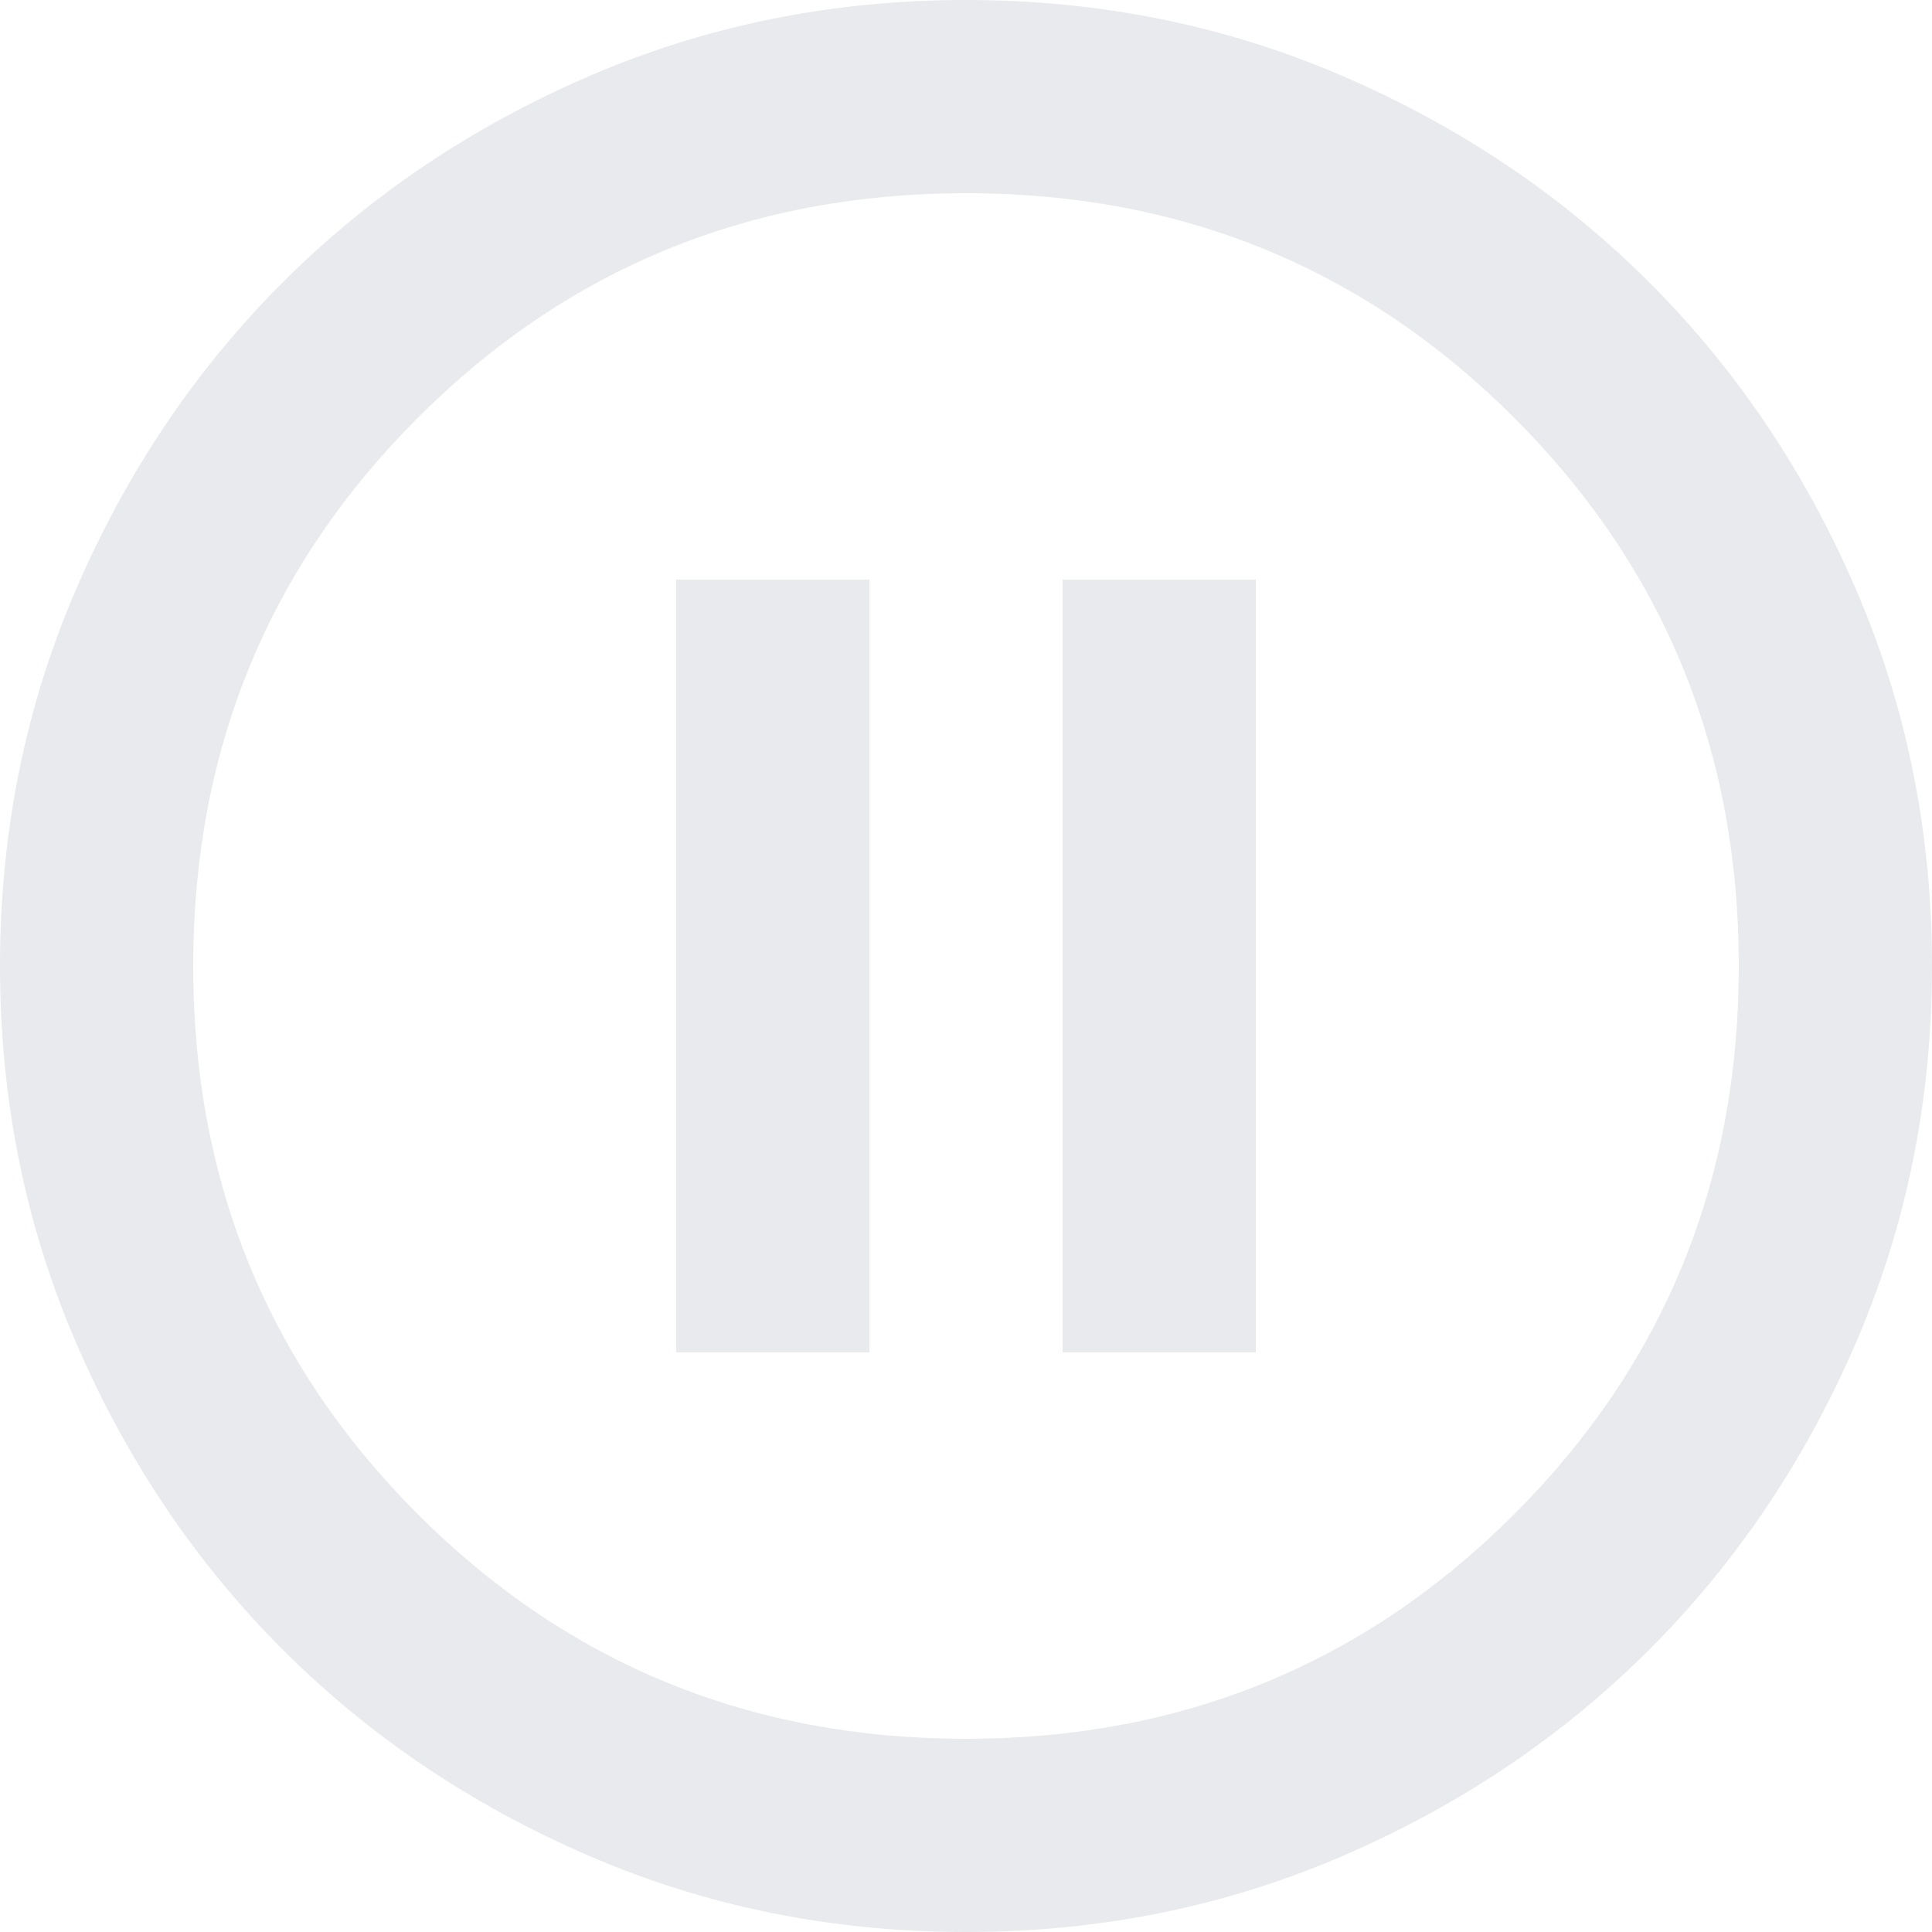
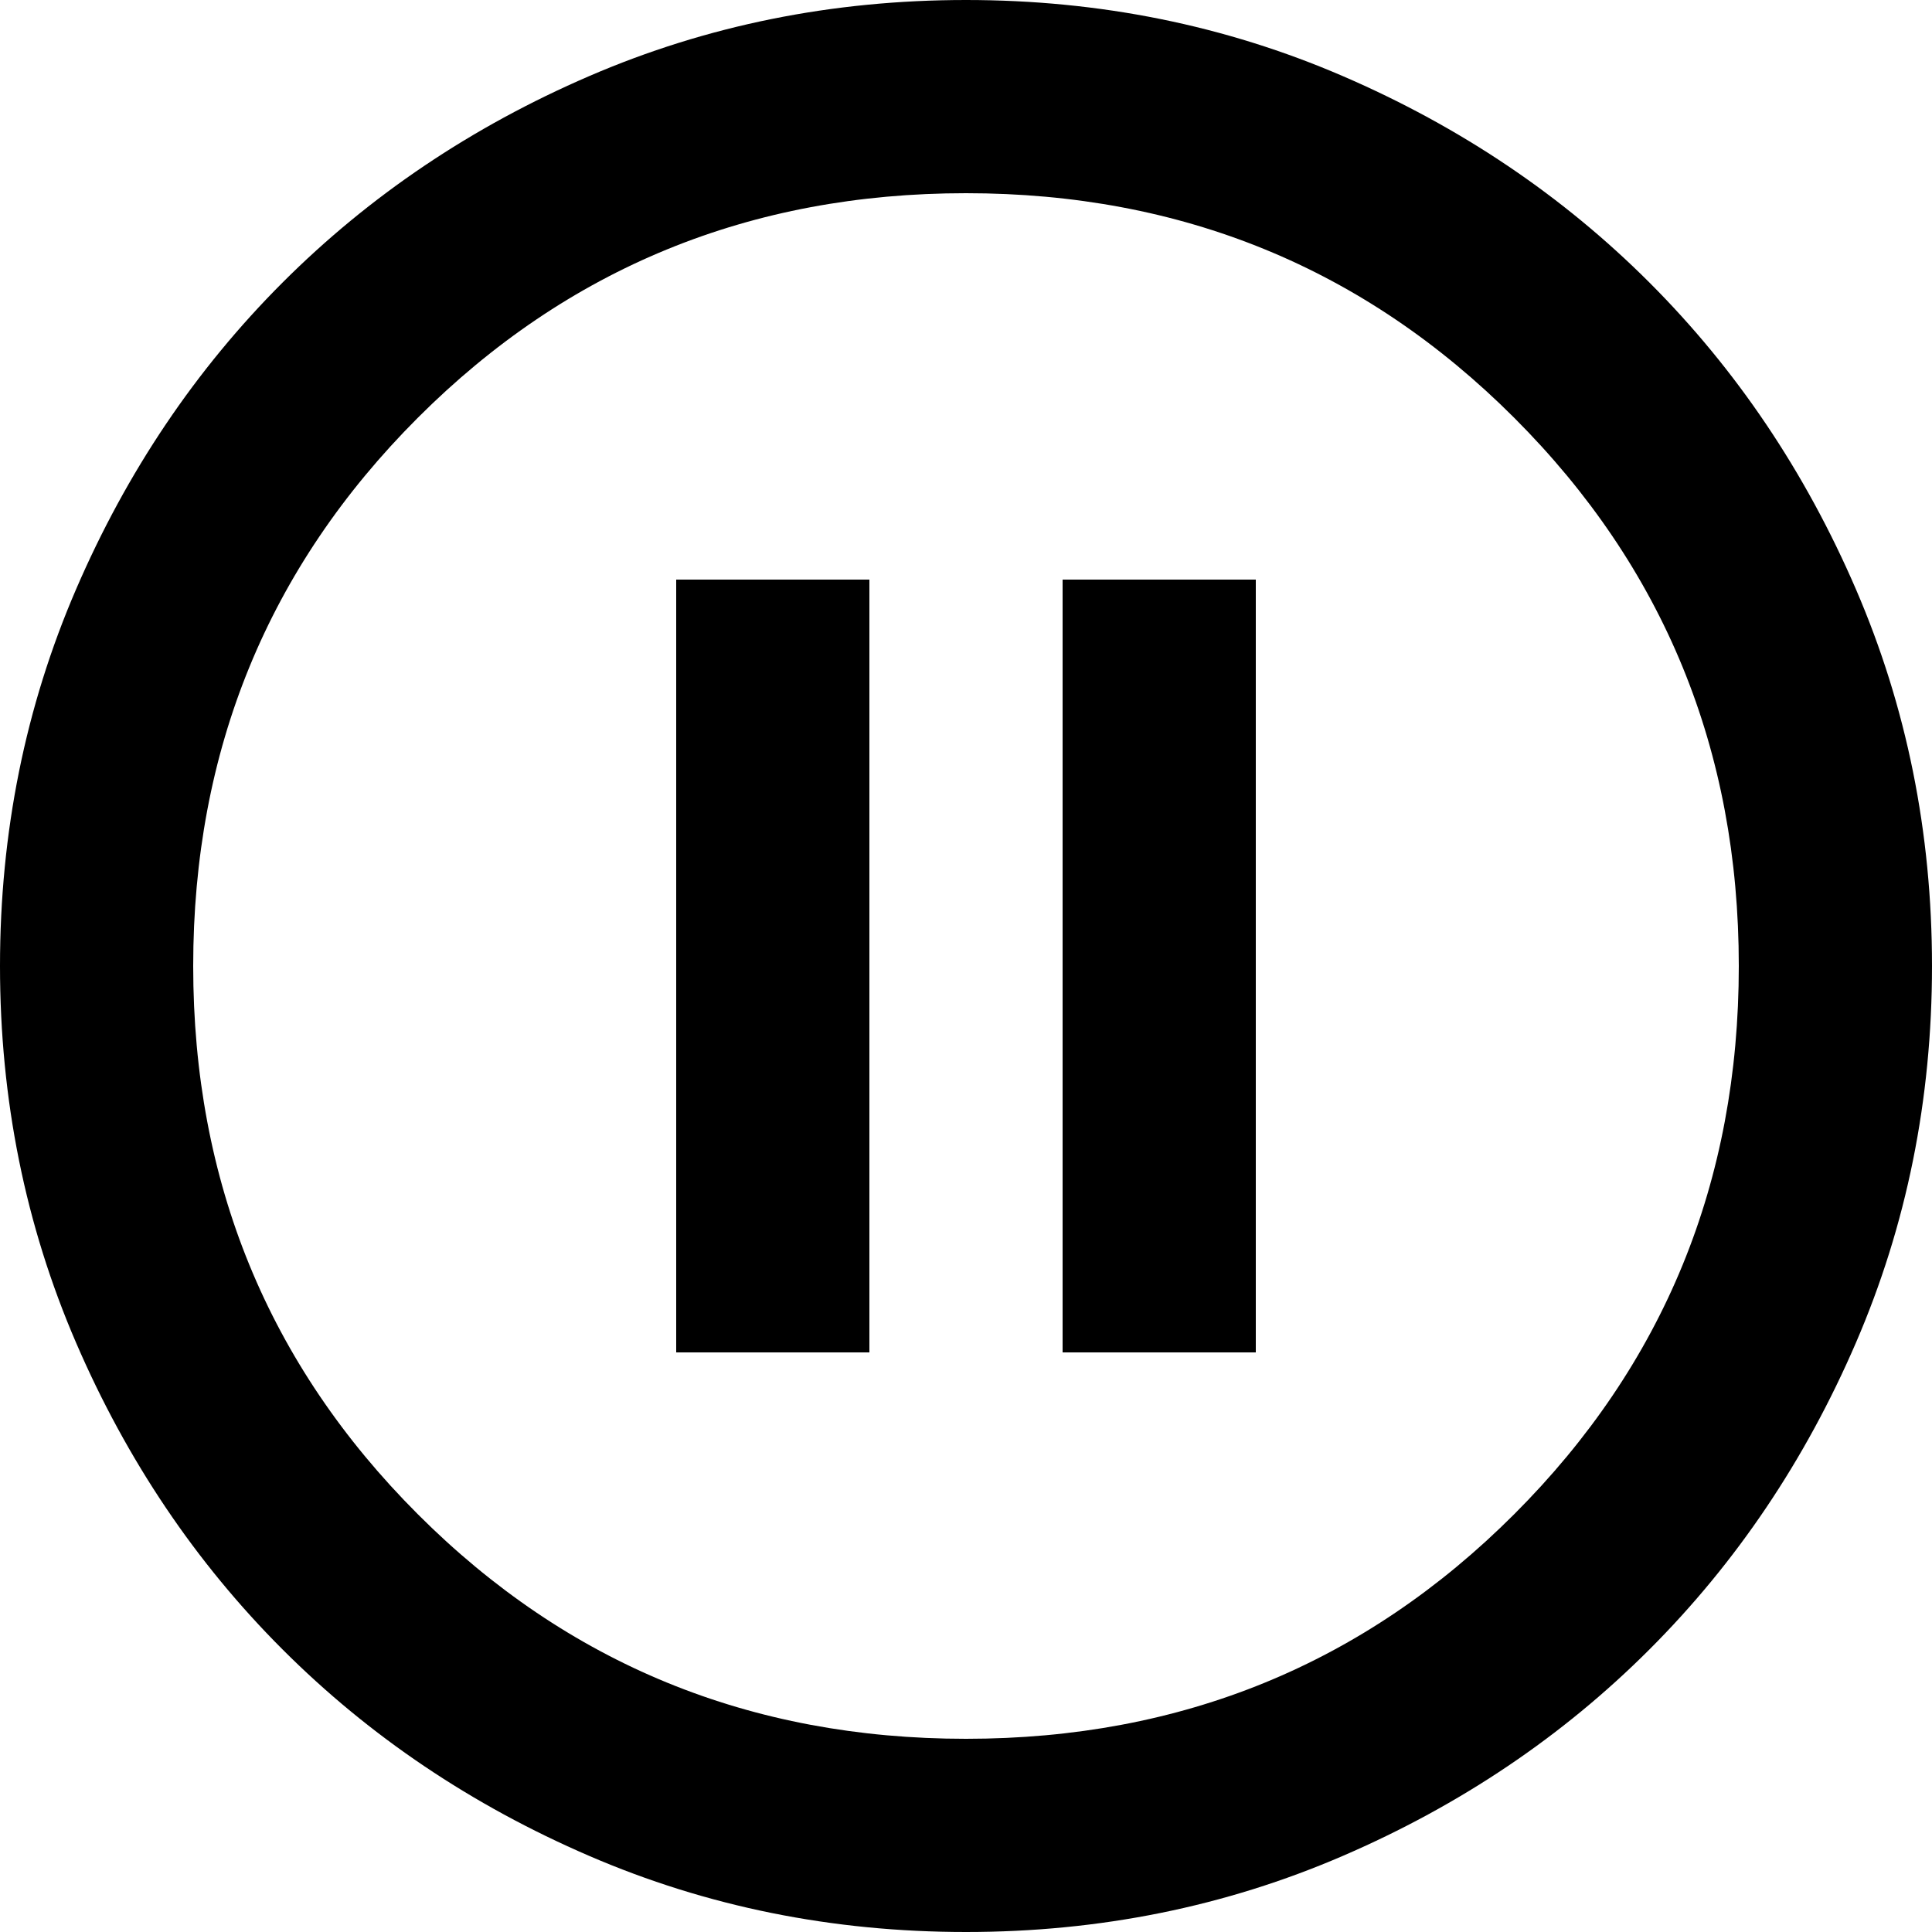
- <svg xmlns="http://www.w3.org/2000/svg" class="svg-pause" viewBox="80 -880 800 800" fill="#e8eaed">
+ <svg xmlns="http://www.w3.org/2000/svg" class="svg-pause" viewBox="80 -880 800 800" fill="currentcolor">
  <path d="M360-320h80v-320h-80v320Zm160 0h80v-320h-80v320ZM480-80q-83 0-156-31.5T197-197q-54-54-85.5-127T80-480q0-83 31.5-156T197-763q54-54 127-85.5T480-880q83 0 156 31.5T763-763q54 54 85.5 127T880-480q0 83-31.5 156T763-197q-54 54-127 85.5T480-80Zm0-80q134 0 227-93t93-227q0-134-93-227t-227-93q-134 0-227 93t-93 227q0 134 93 227t227 93Zm0-320Z" />
</svg>
